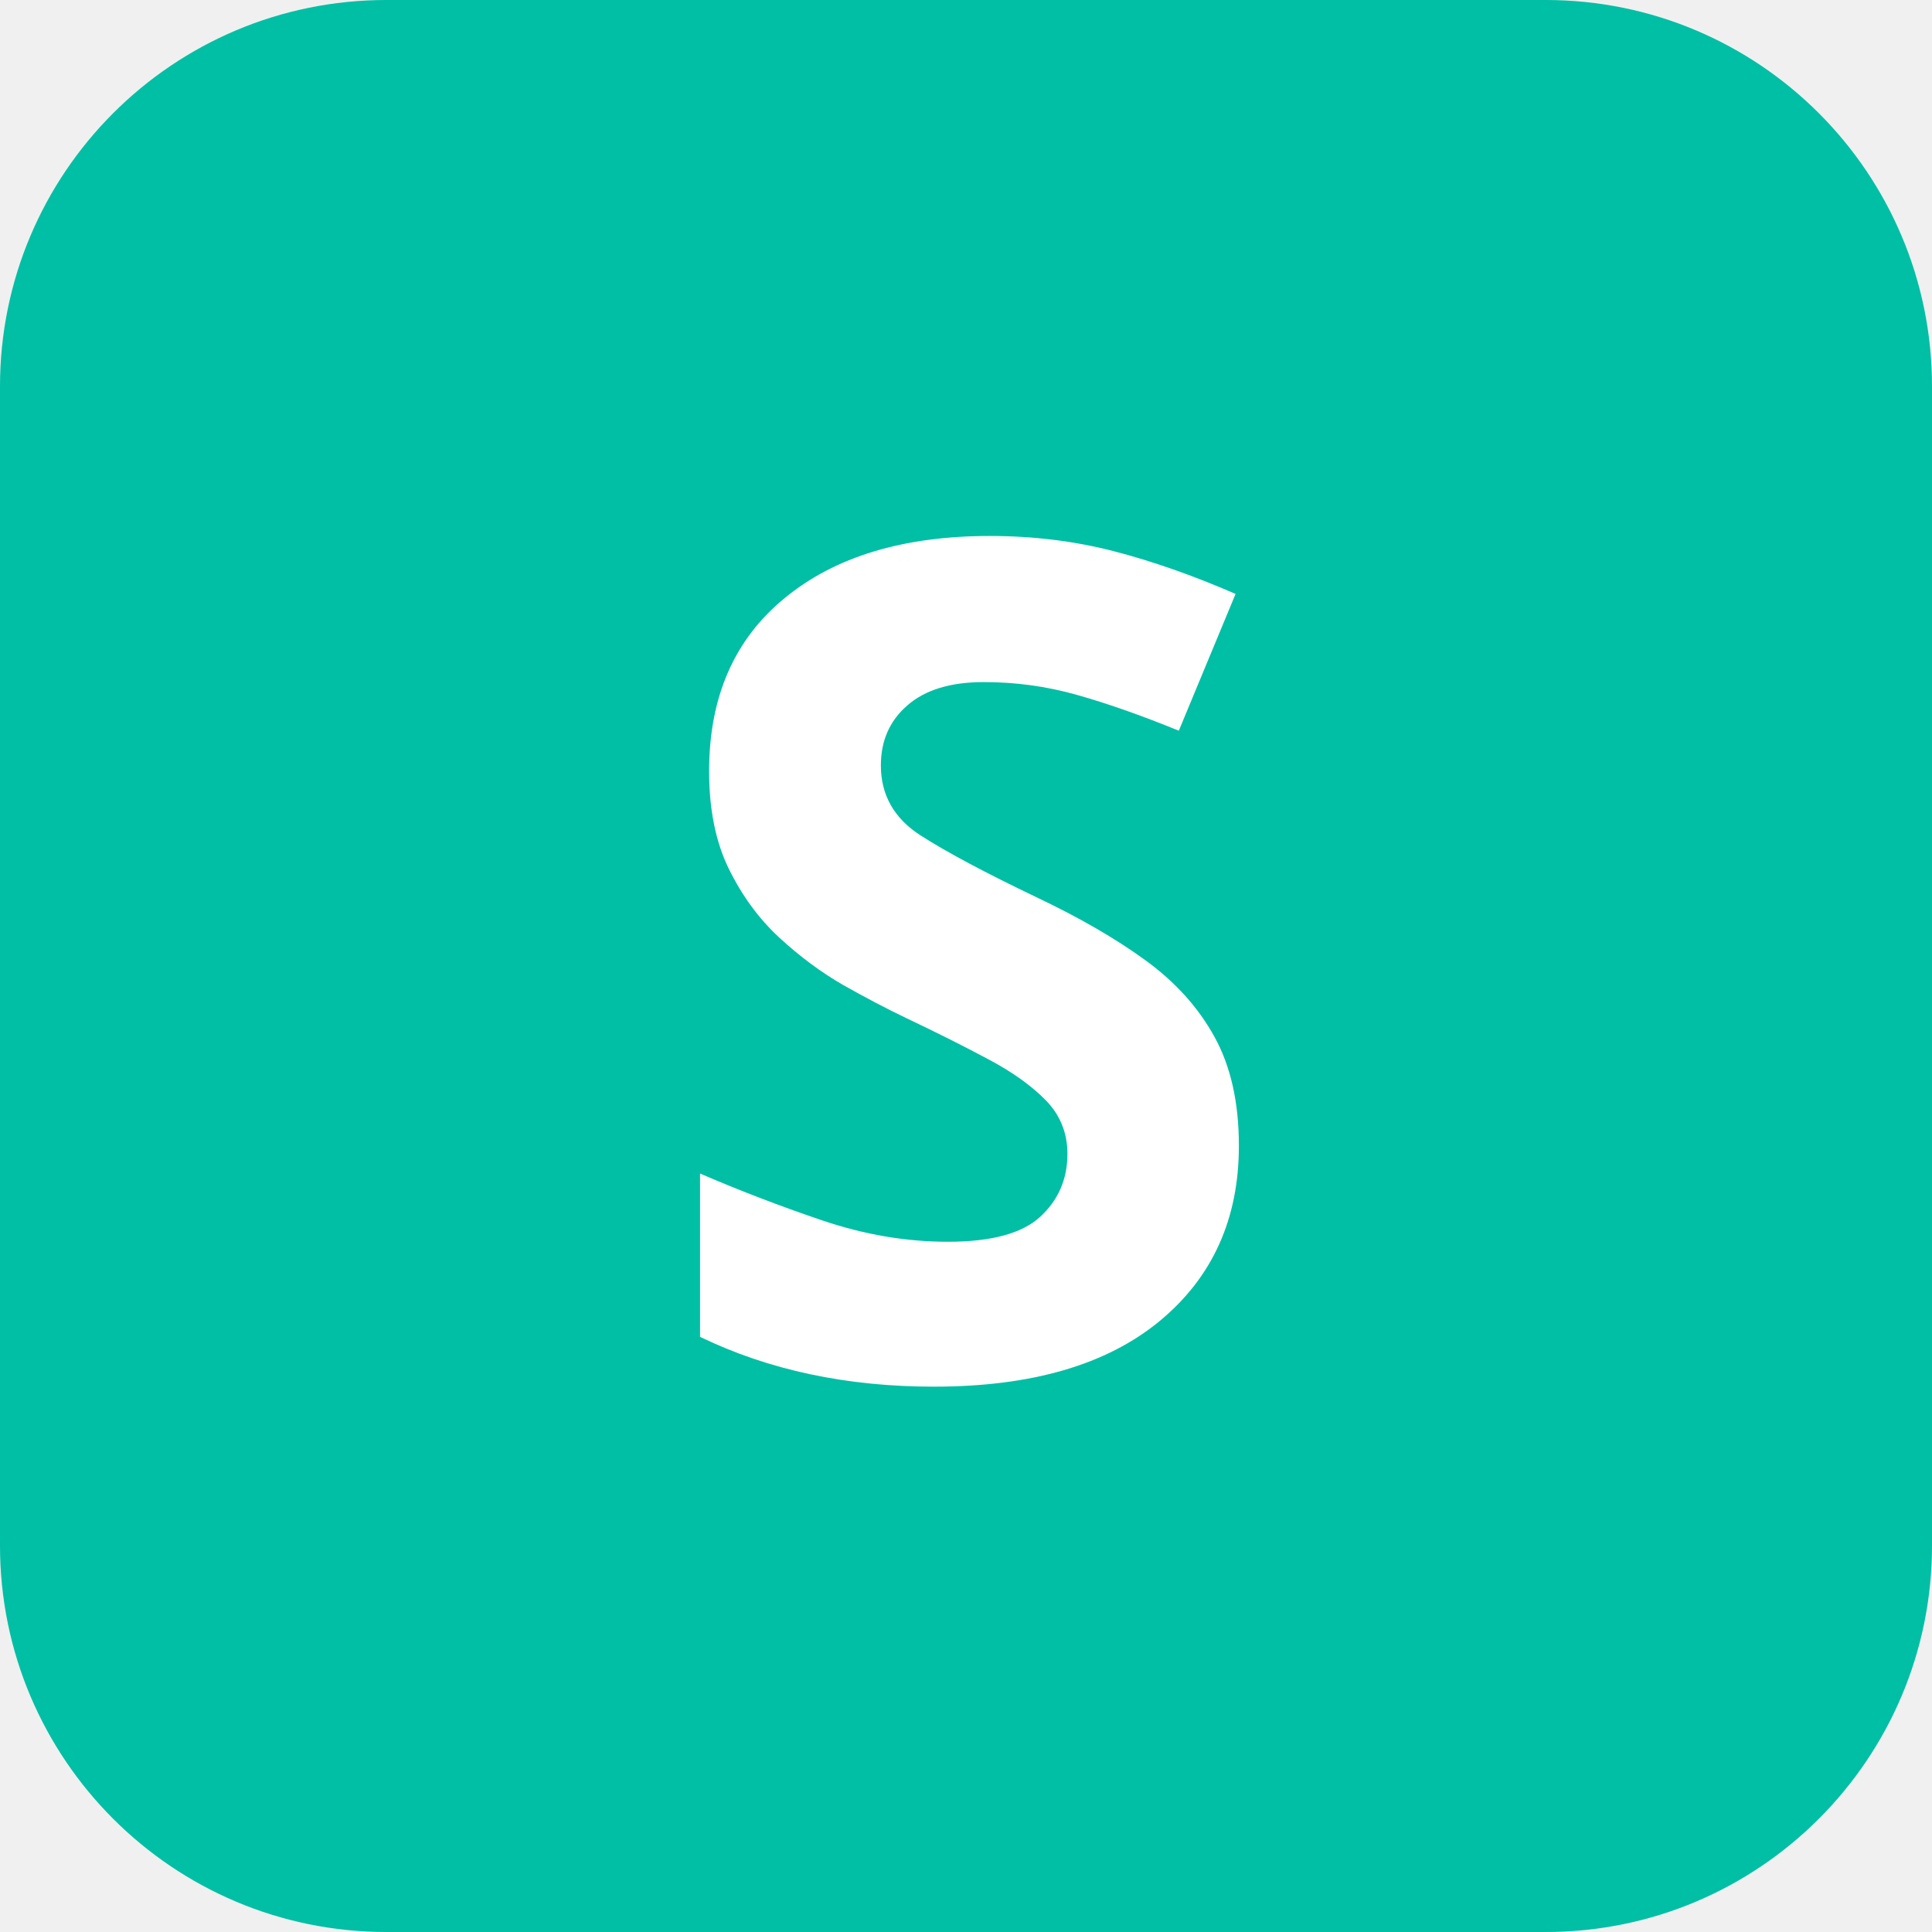
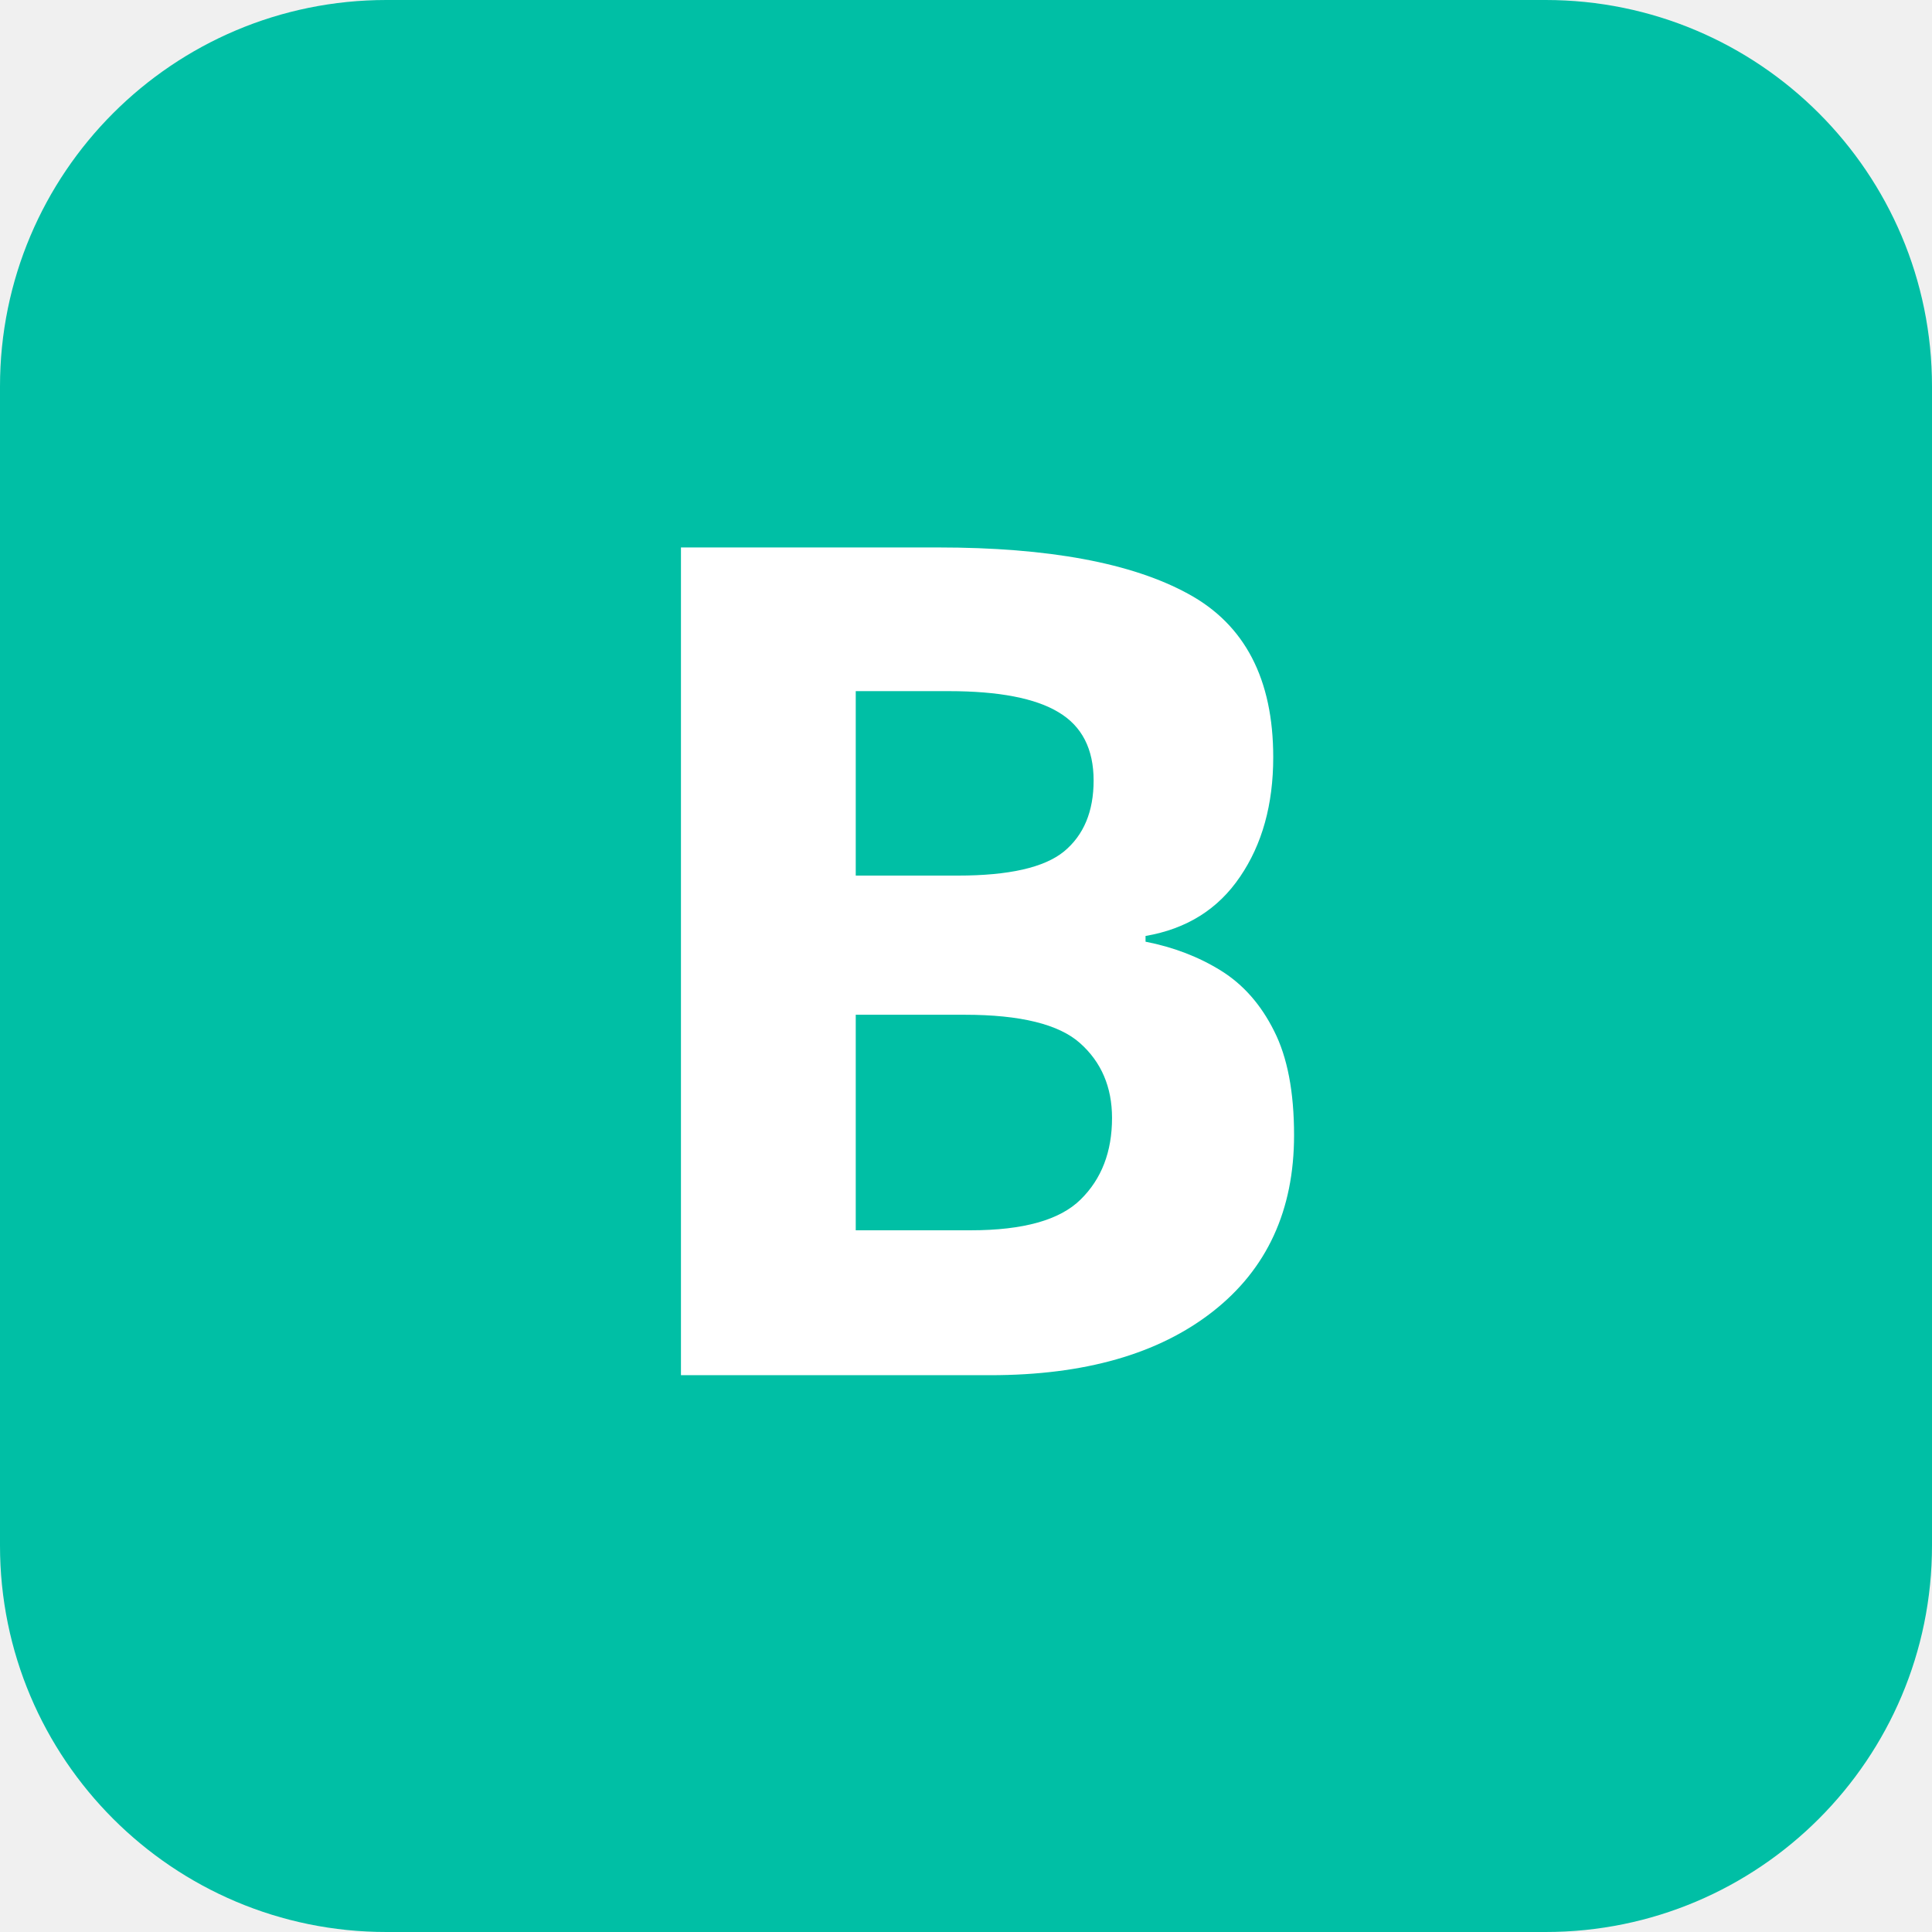
<svg xmlns="http://www.w3.org/2000/svg" viewBox="0 0 100 100">
  <rect width="100" height="100" rx="20" fill="#00BFA5" />
-   <text x="50%" y="50%" dominant-baseline="middle" text-anchor="middle" font-family="sans-serif" font-size="60" fill="white" font-weight="bold">S</text>
+   <text x="50%" y="50%" dominant-baseline="middle" text-anchor="middle" font-family="sans-serif" font-size="60" fill="white" font-weight="bold">B</text>
</svg>
